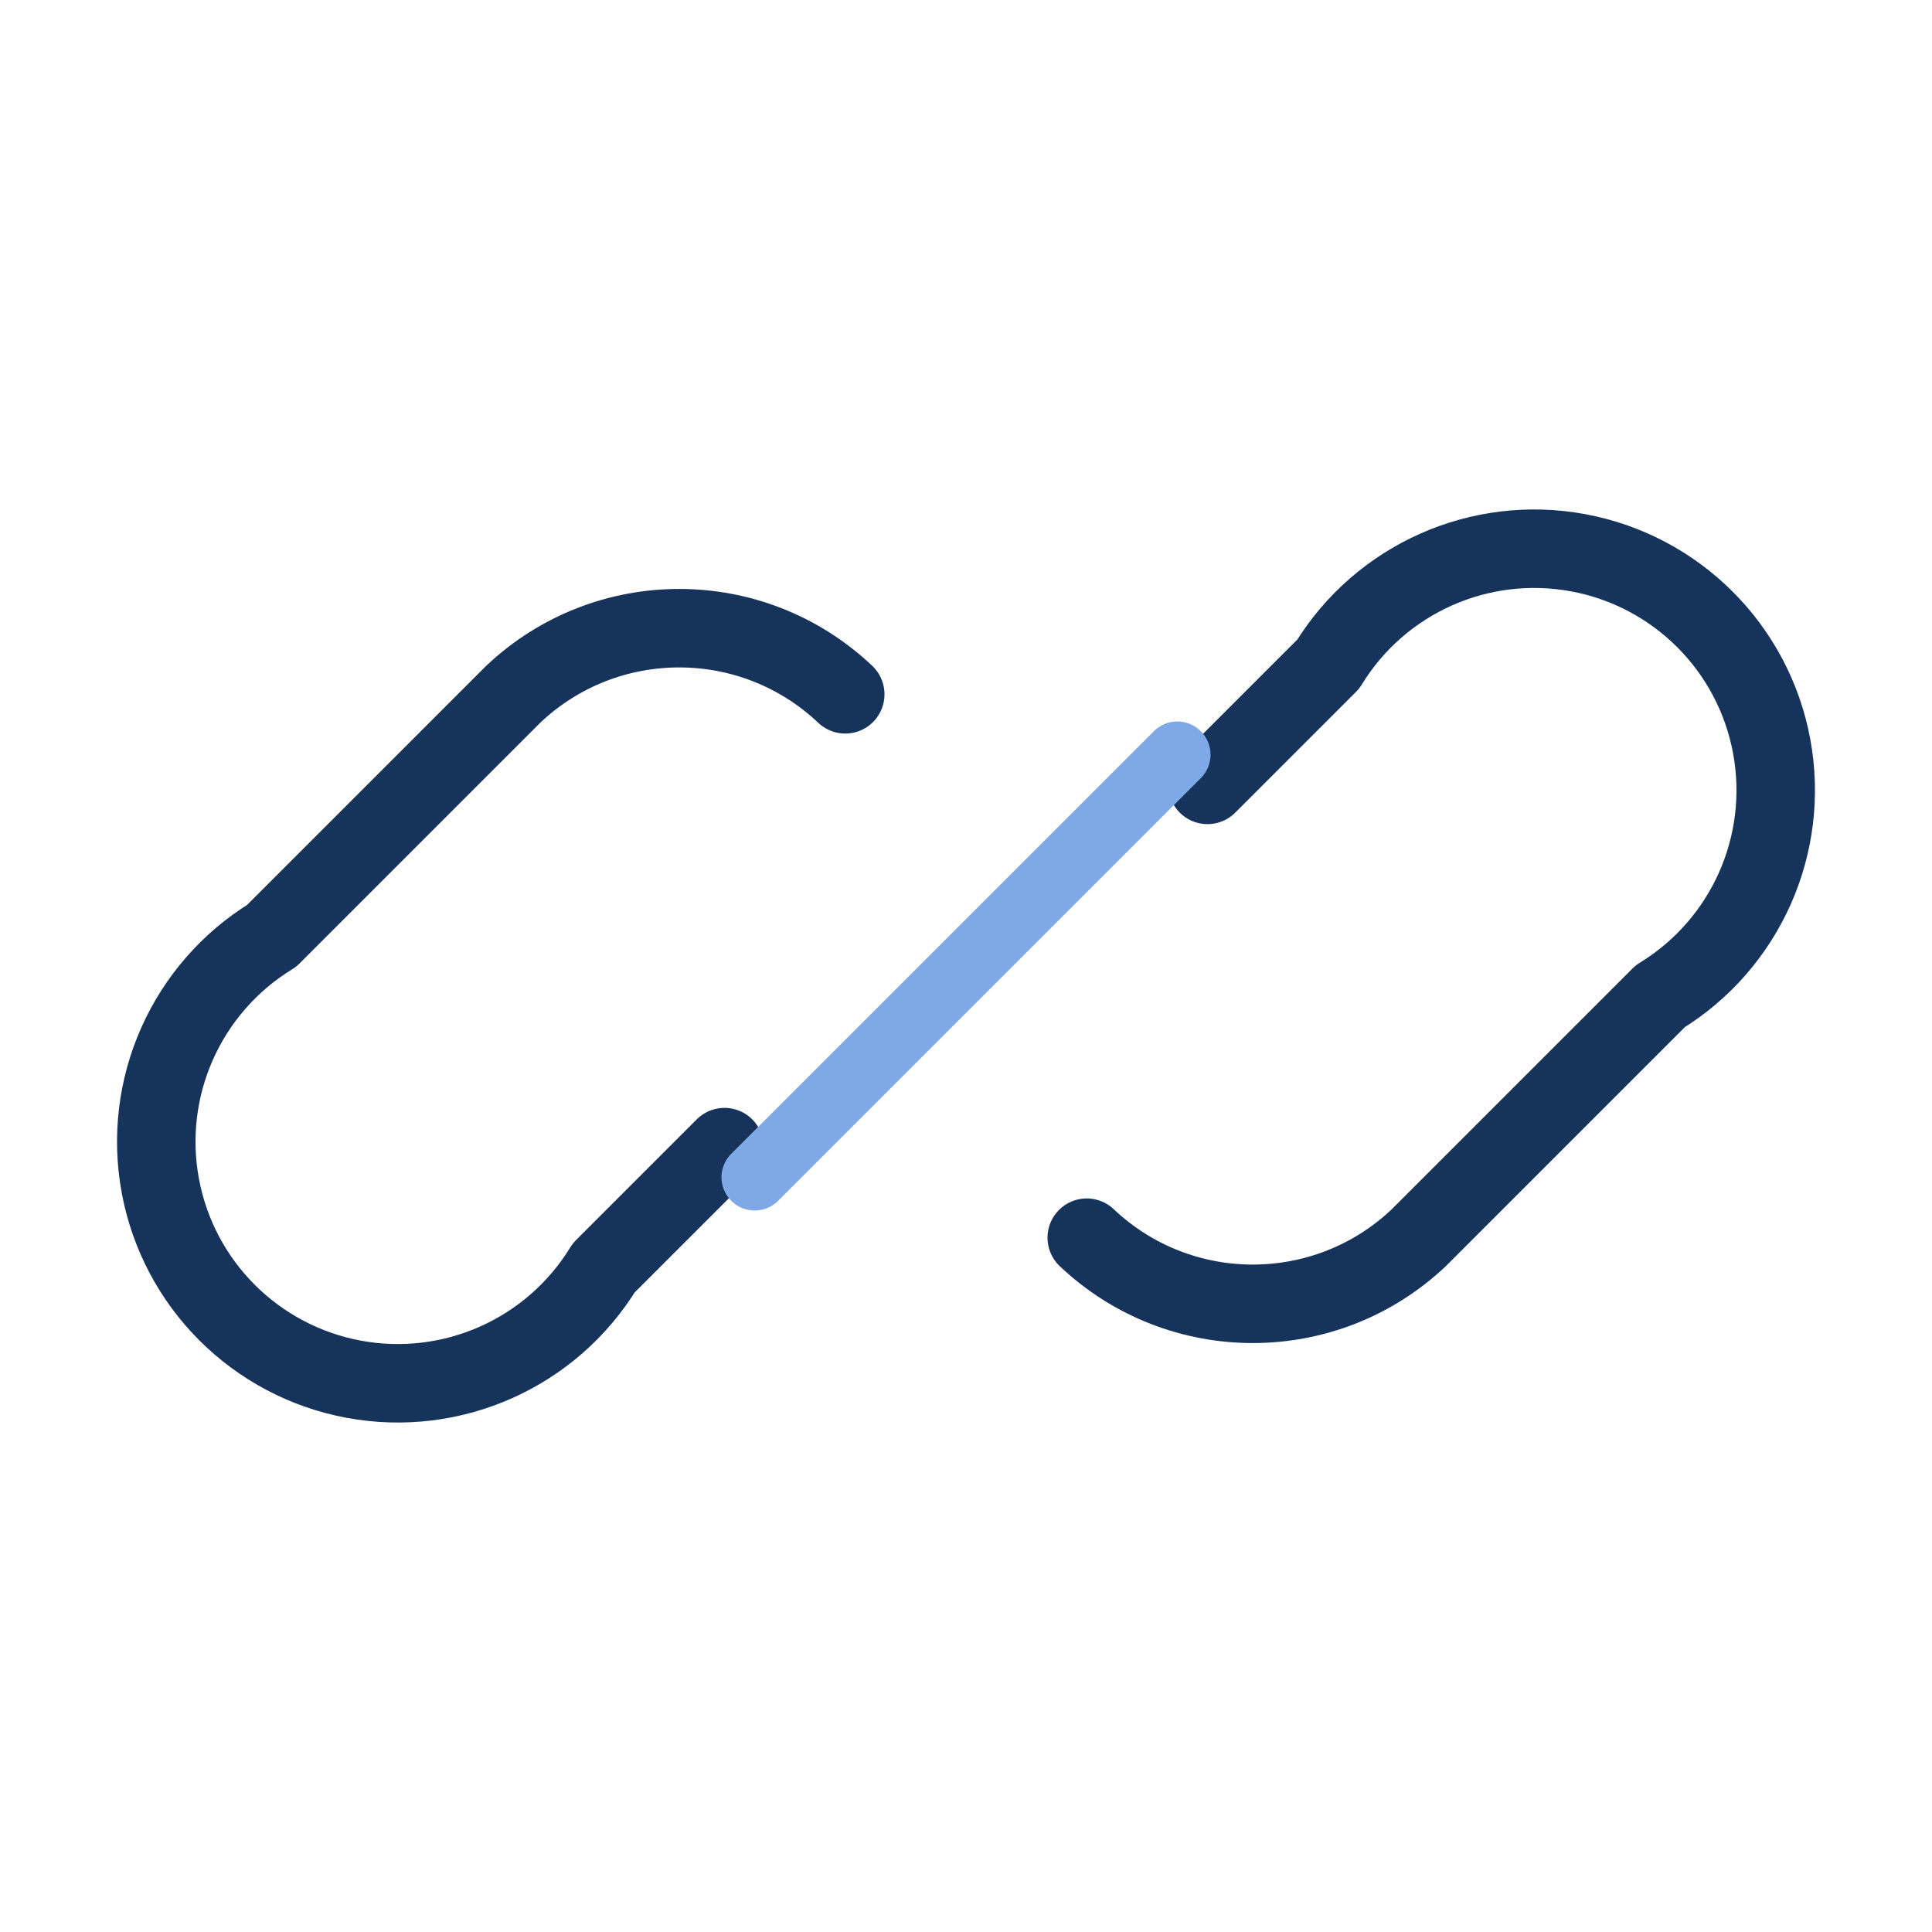
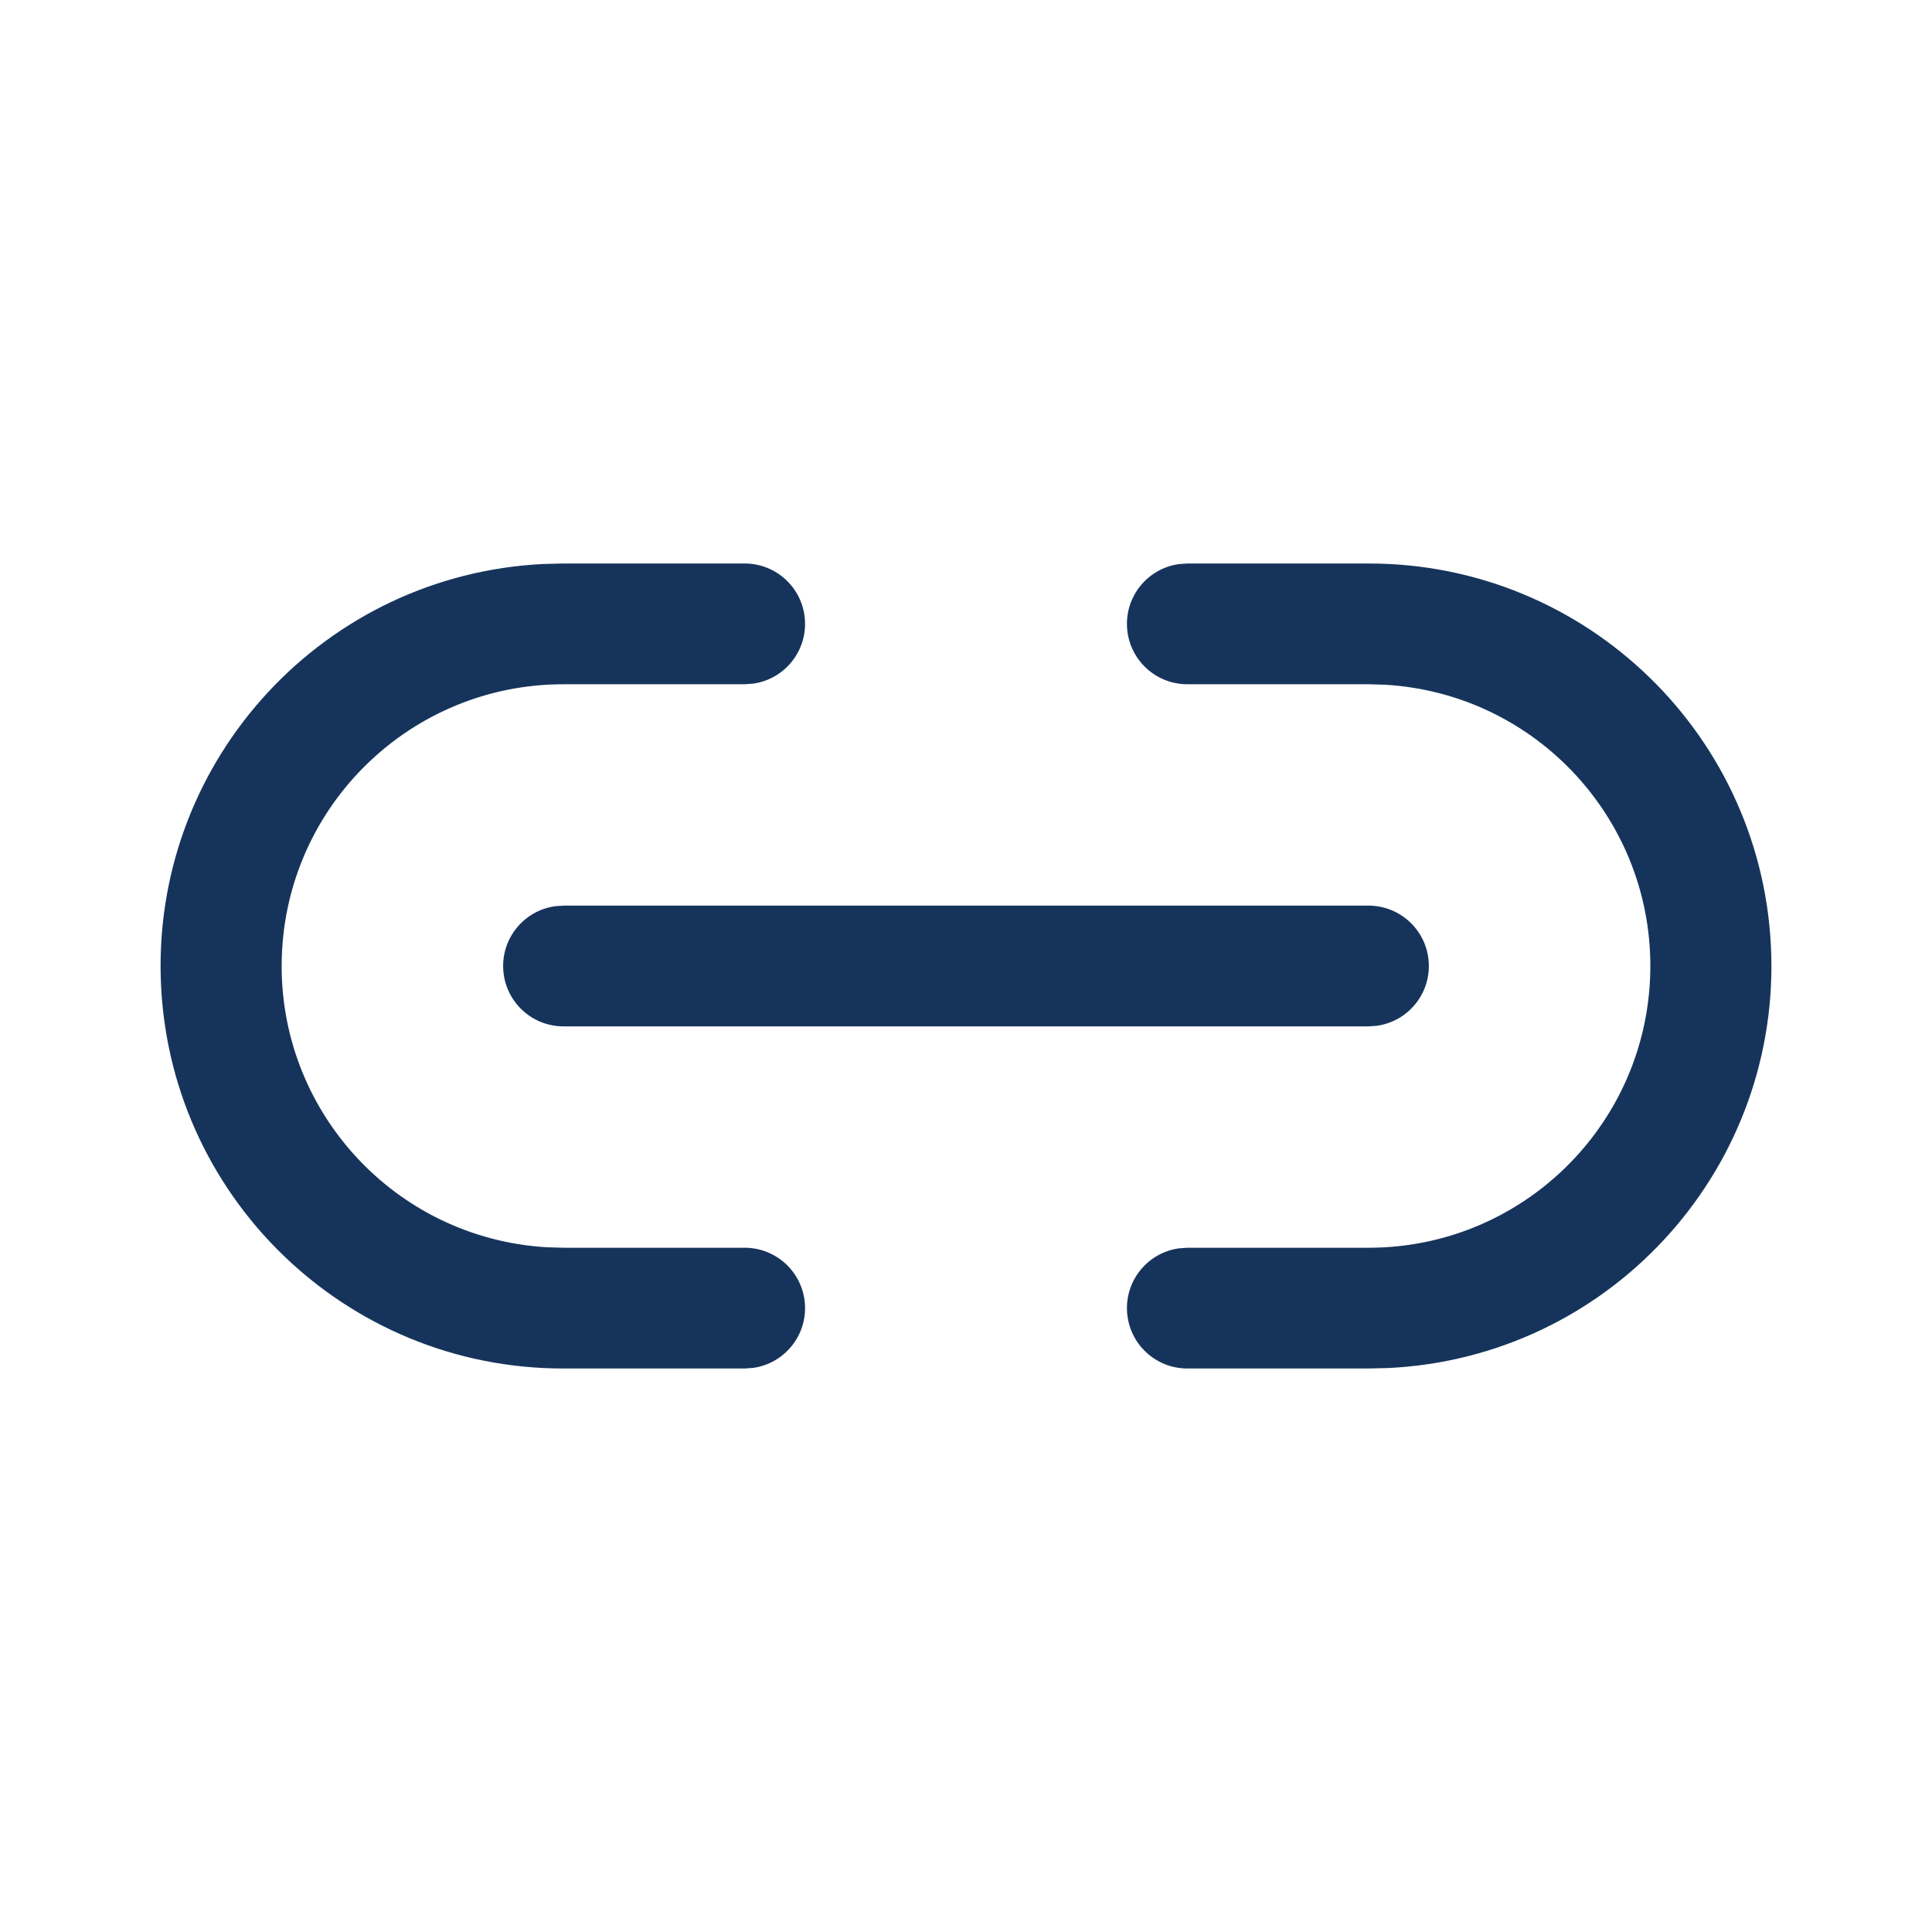
- <svg xmlns="http://www.w3.org/2000/svg" viewBox="0 0 64 64" fill="none">
-   <path d="M24 38l-4 4a8 8 0 1 1-11-11l8-8a8 8 0 0 1 11 0" fill="none" stroke="#16345B" stroke-width="2.6" stroke-linecap="round" stroke-linejoin="round" />
-   <path d="M40 26l4-4a8 8 0 1 1 11 11l-8 8a8 8 0 0 1-11 0" fill="none" stroke="#16345B" stroke-width="2.6" stroke-linecap="round" stroke-linejoin="round" />
-   <line x1="25" y1="39" x2="39" y2="25" stroke="#7FA9E6" stroke-width="2.2" stroke-linecap="round" stroke-linejoin="round" />
+ <svg xmlns="http://www.w3.org/2000/svg" viewBox="0 0 24 24">
+   <g fill="none">
+     <path d="M9.25 7a.75.75 0 0 1 .11 1.492l-.11.008H7a3.5 3.5 0 0 0-.206 6.994L7 15.5h2.25a.75.75 0 0 1 .11 1.492L9.25 17H7a5 5 0 0 1-.25-9.994L7 7h2.25zM17 7a5 5 0 0 1 .25 9.994L17 17h-2.25a.75.75 0 0 1-.11-1.492l.11-.008H17a3.5 3.5 0 0 0 .206-6.994L17 8.5h-2.25a.75.75 0 0 1-.11-1.492L14.75 7H17zM7 11.25h10a.75.75 0 0 1 .102 1.493L17 12.75H7a.75.75 0 0 1-.102-1.493L7 11.25h10H7z" fill="#16345B" />
+   </g>
</svg>
